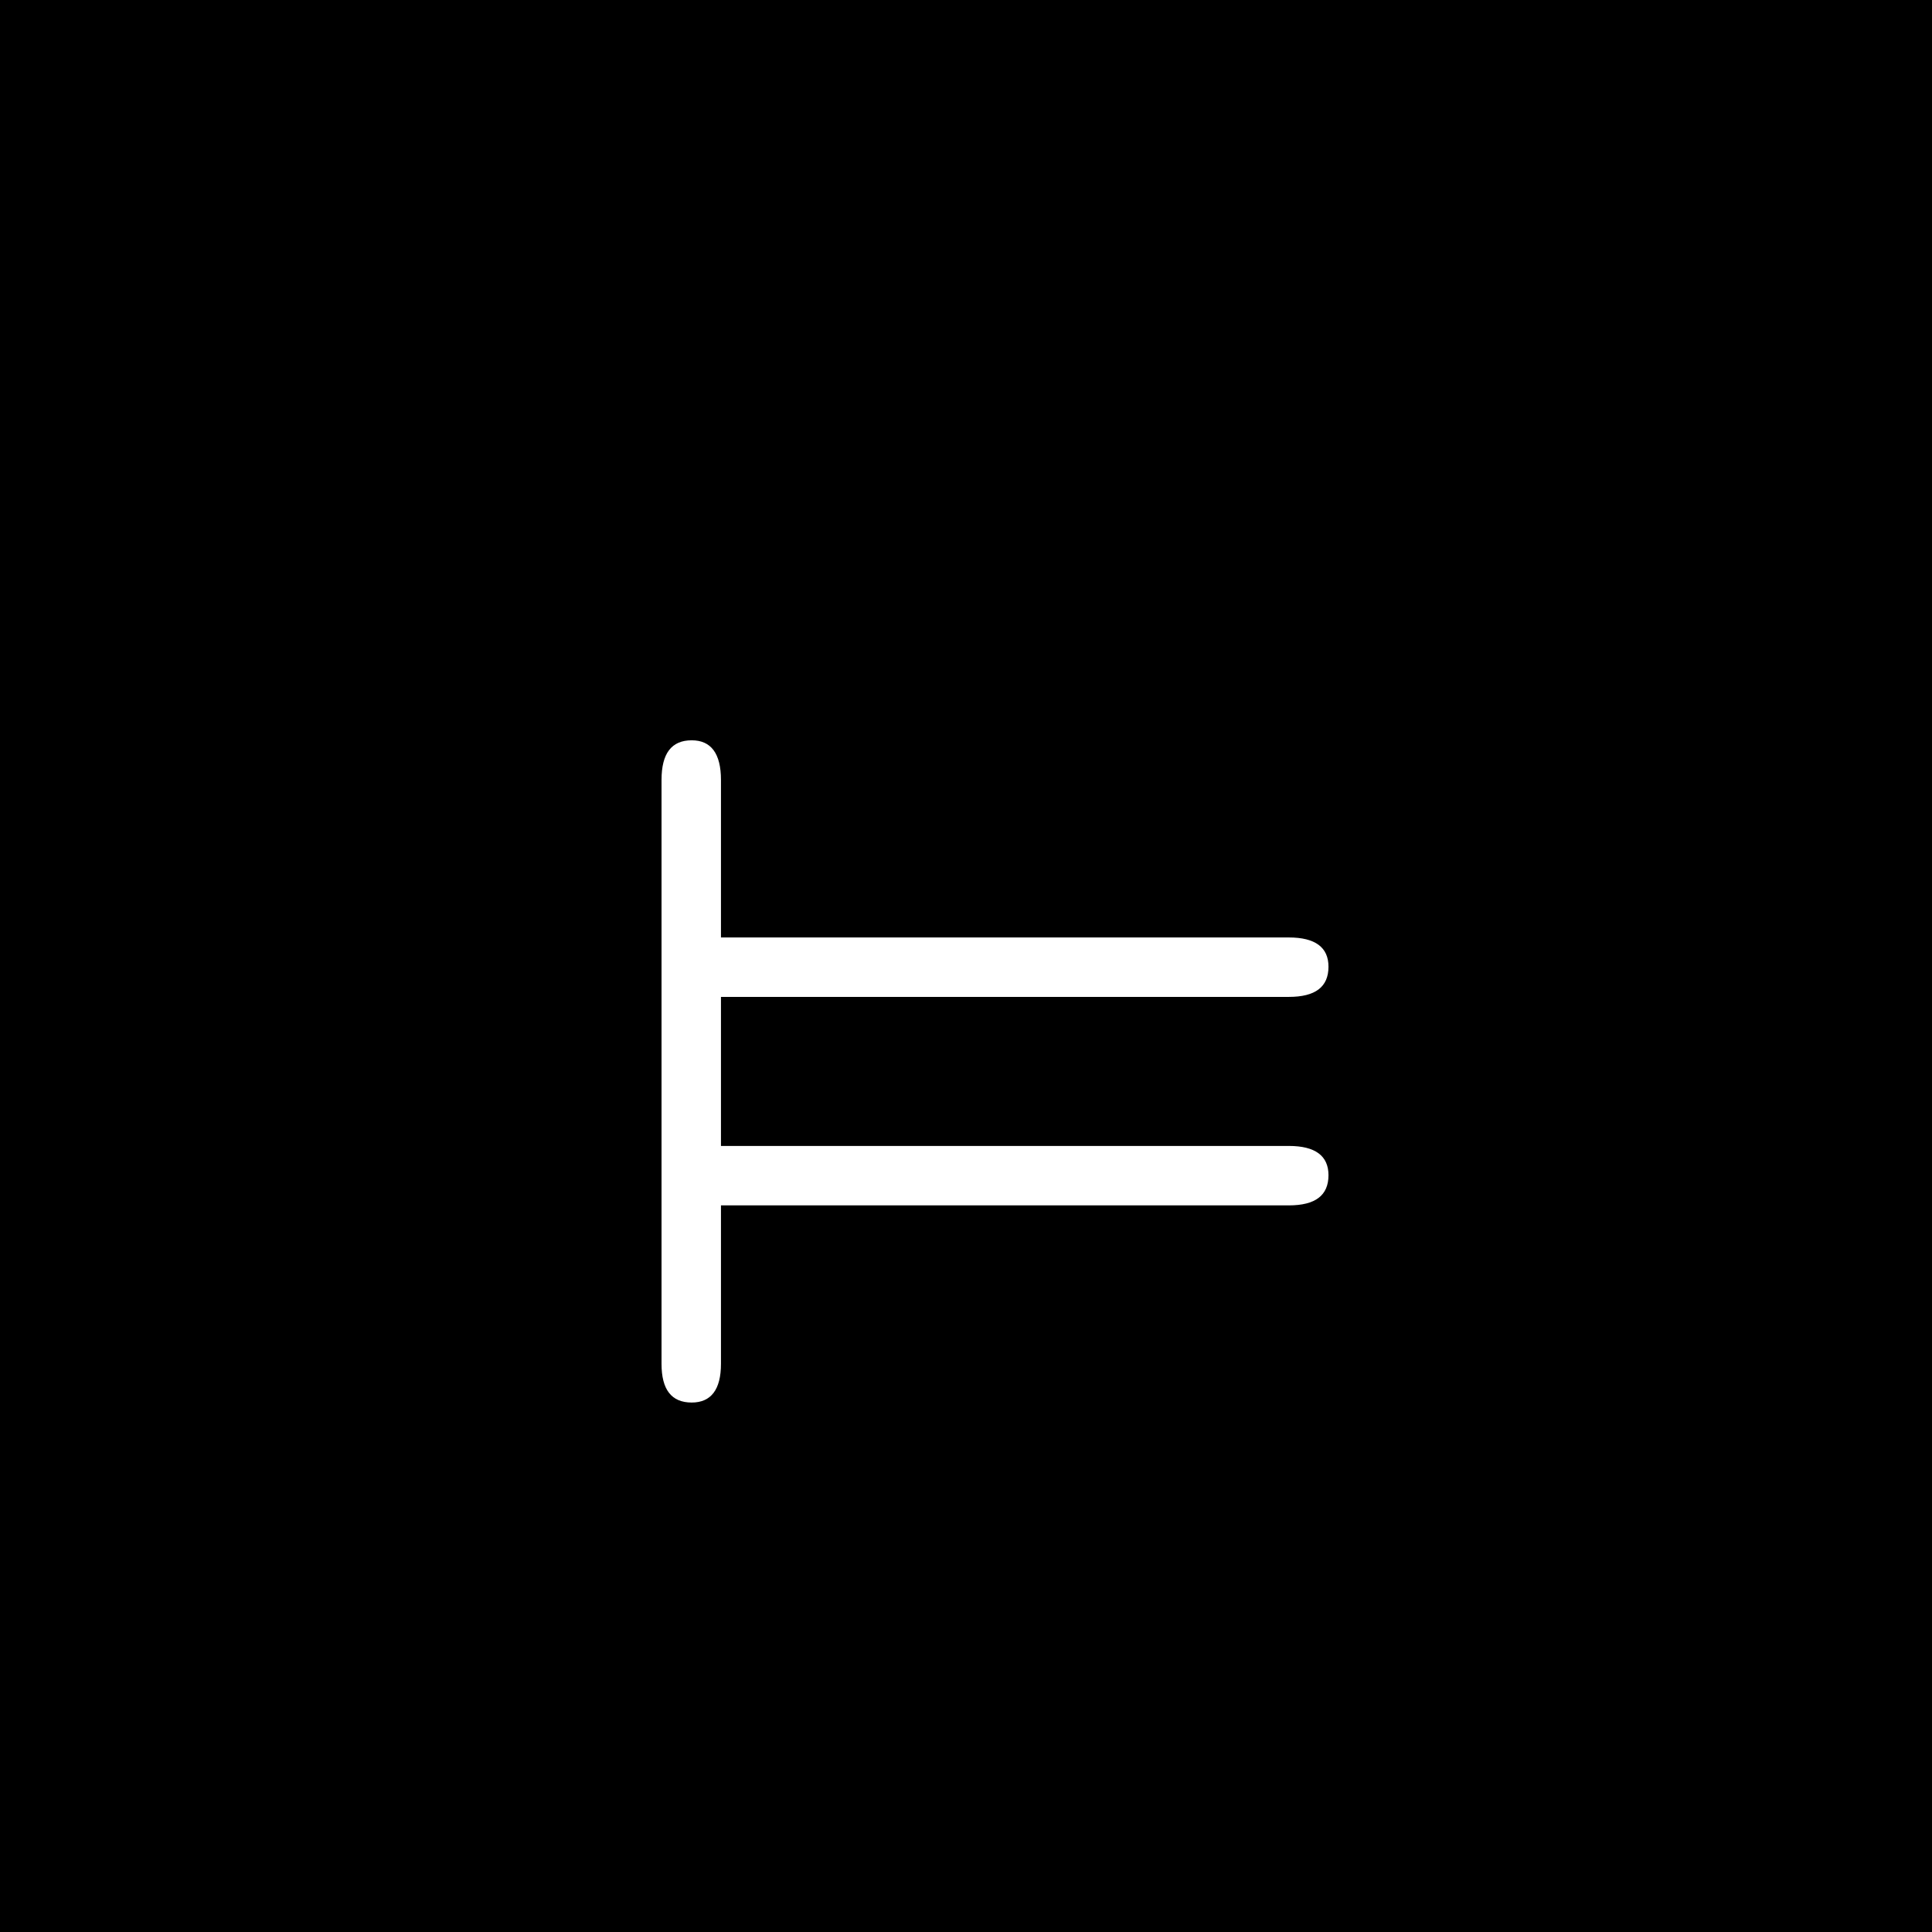
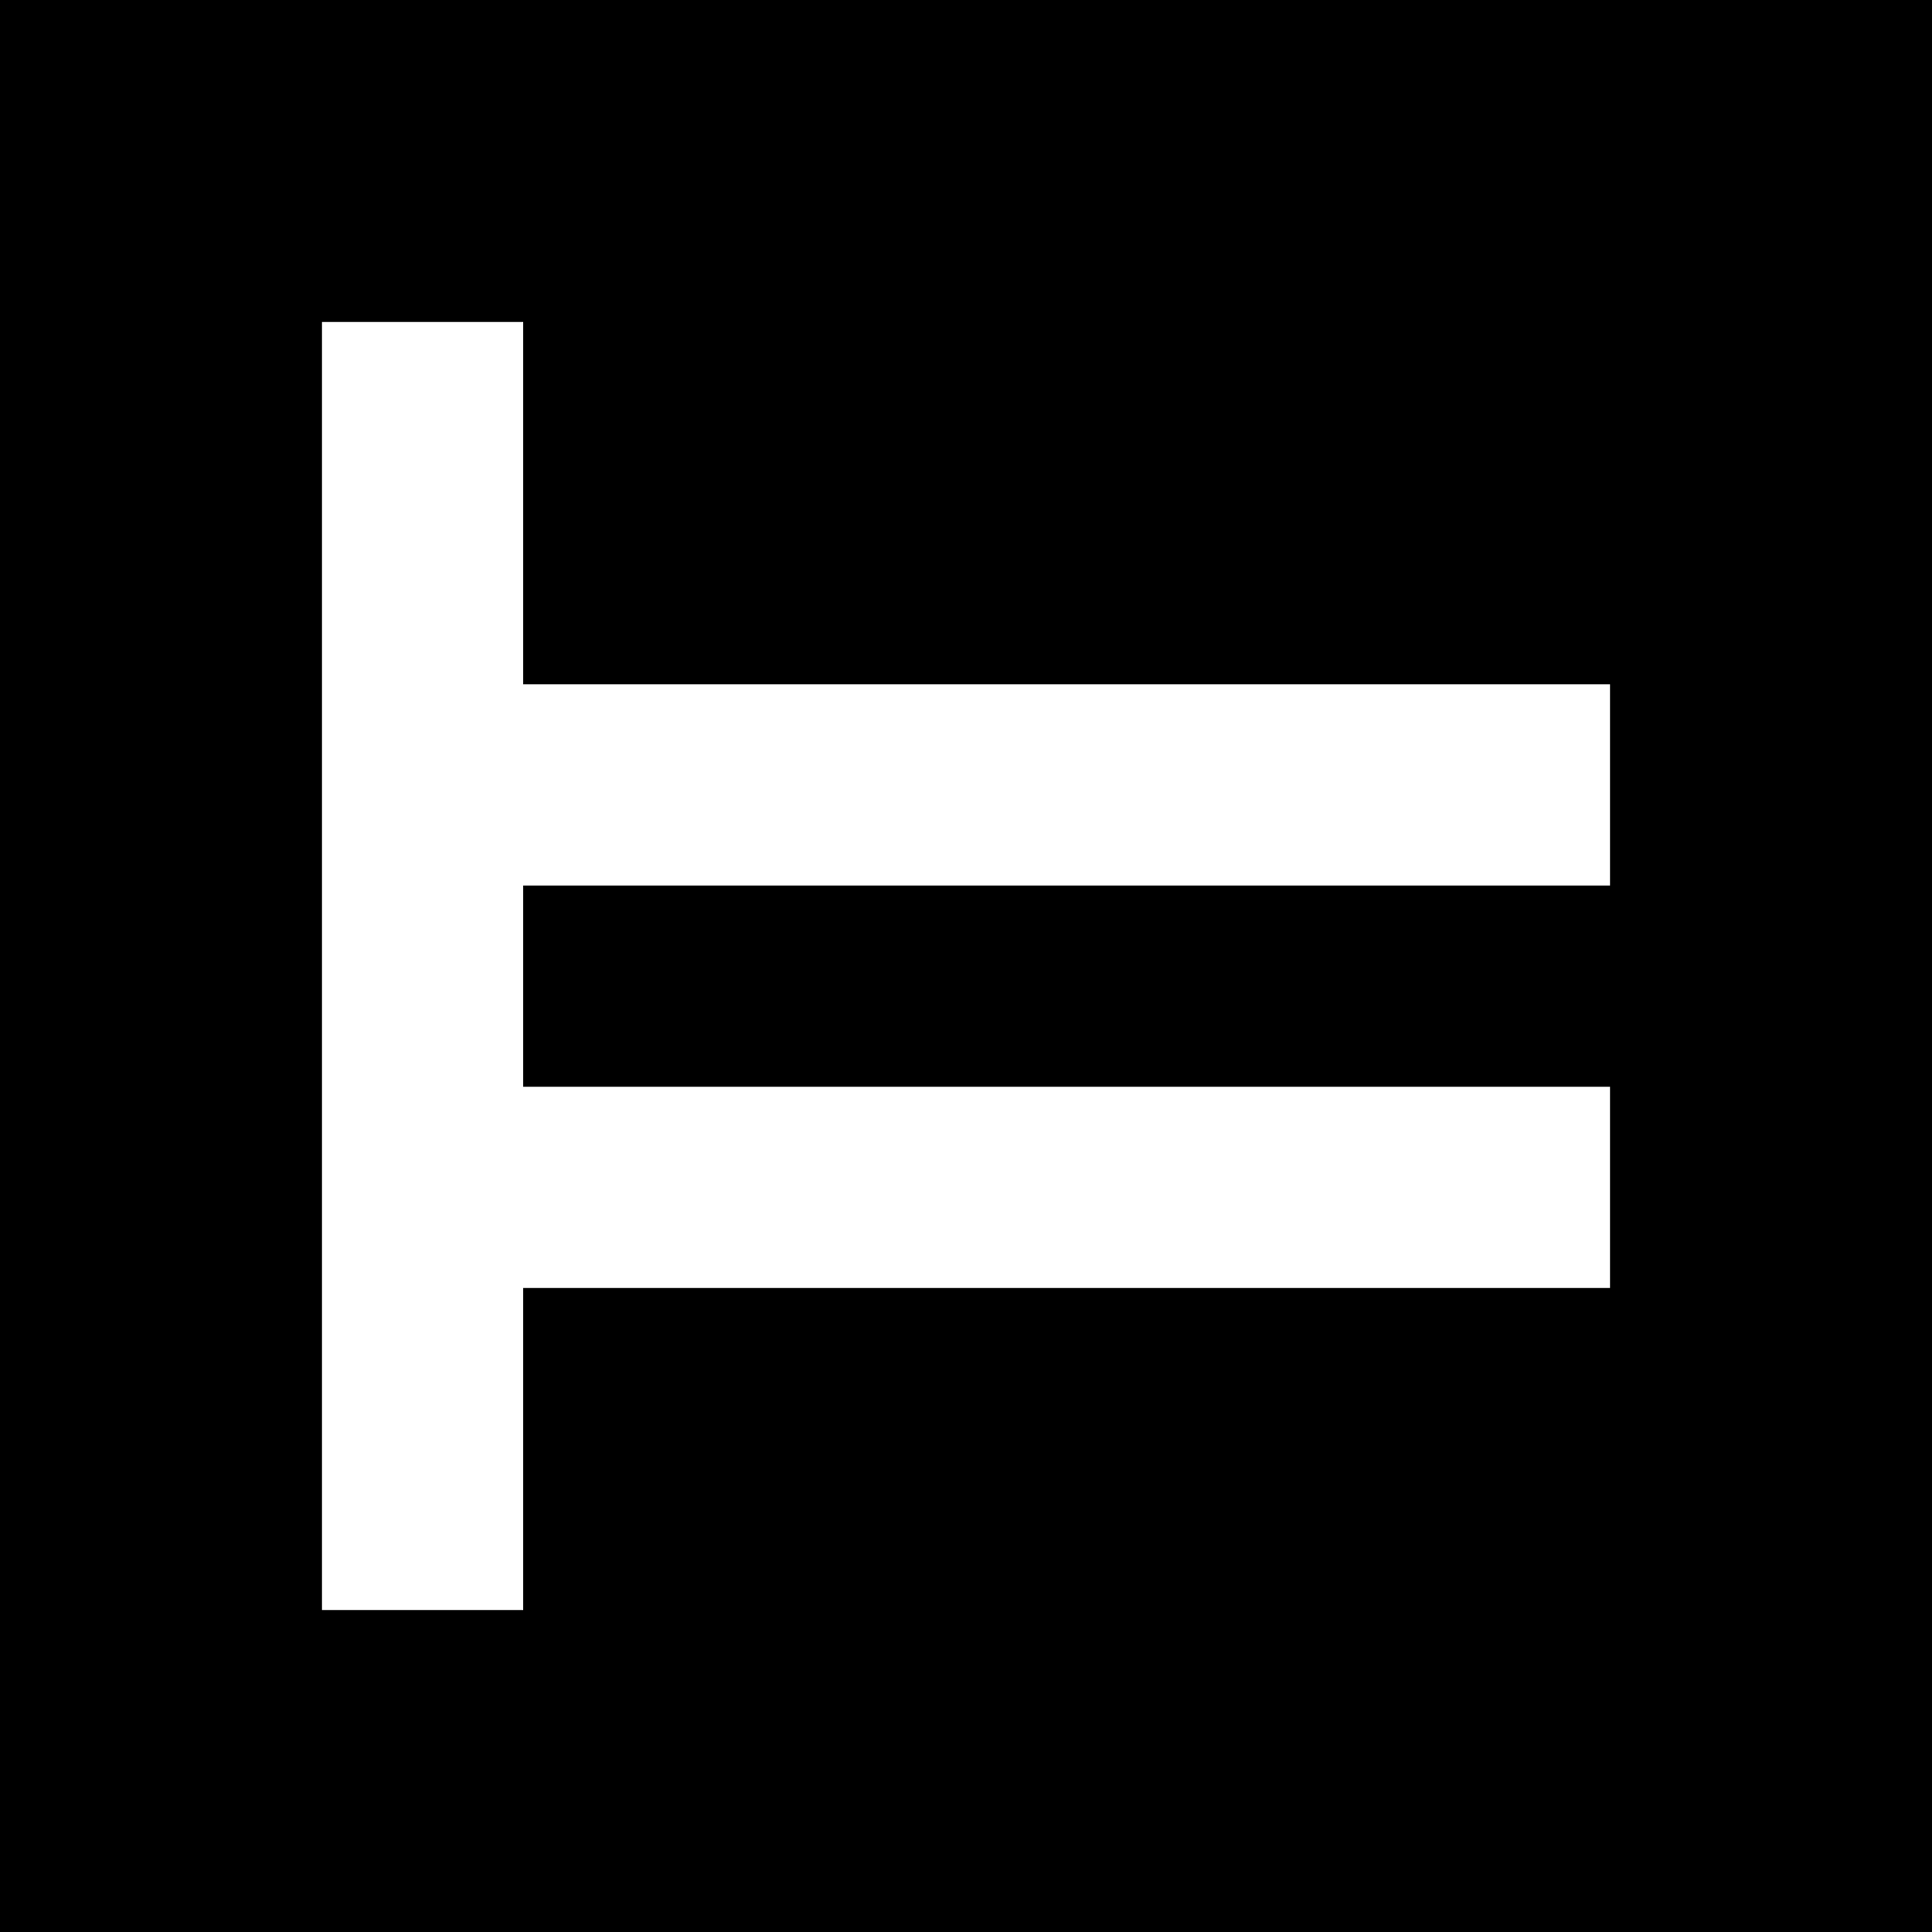
- <svg xmlns="http://www.w3.org/2000/svg" viewBox="0 0 32 32">
-   <rect width="32" height="32" fill="black" />
-   <text x="50%" y="50%" dominant-baseline="middle" text-anchor="middle" fill="white" font-family="monospace" font-size="24">⊨</text>
+ <svg xmlns="http://www.w3.org/2000/svg" width="24" height="24" viewBox="0 0 24 24" fill="none">
+   <rect width="24" height="24" fill="black" />
+   <path d="M4 20V4H6.5V8.5H20V11H6.5V13.5H20V16H6.5V20H4Z" fill="white" />
</svg>
